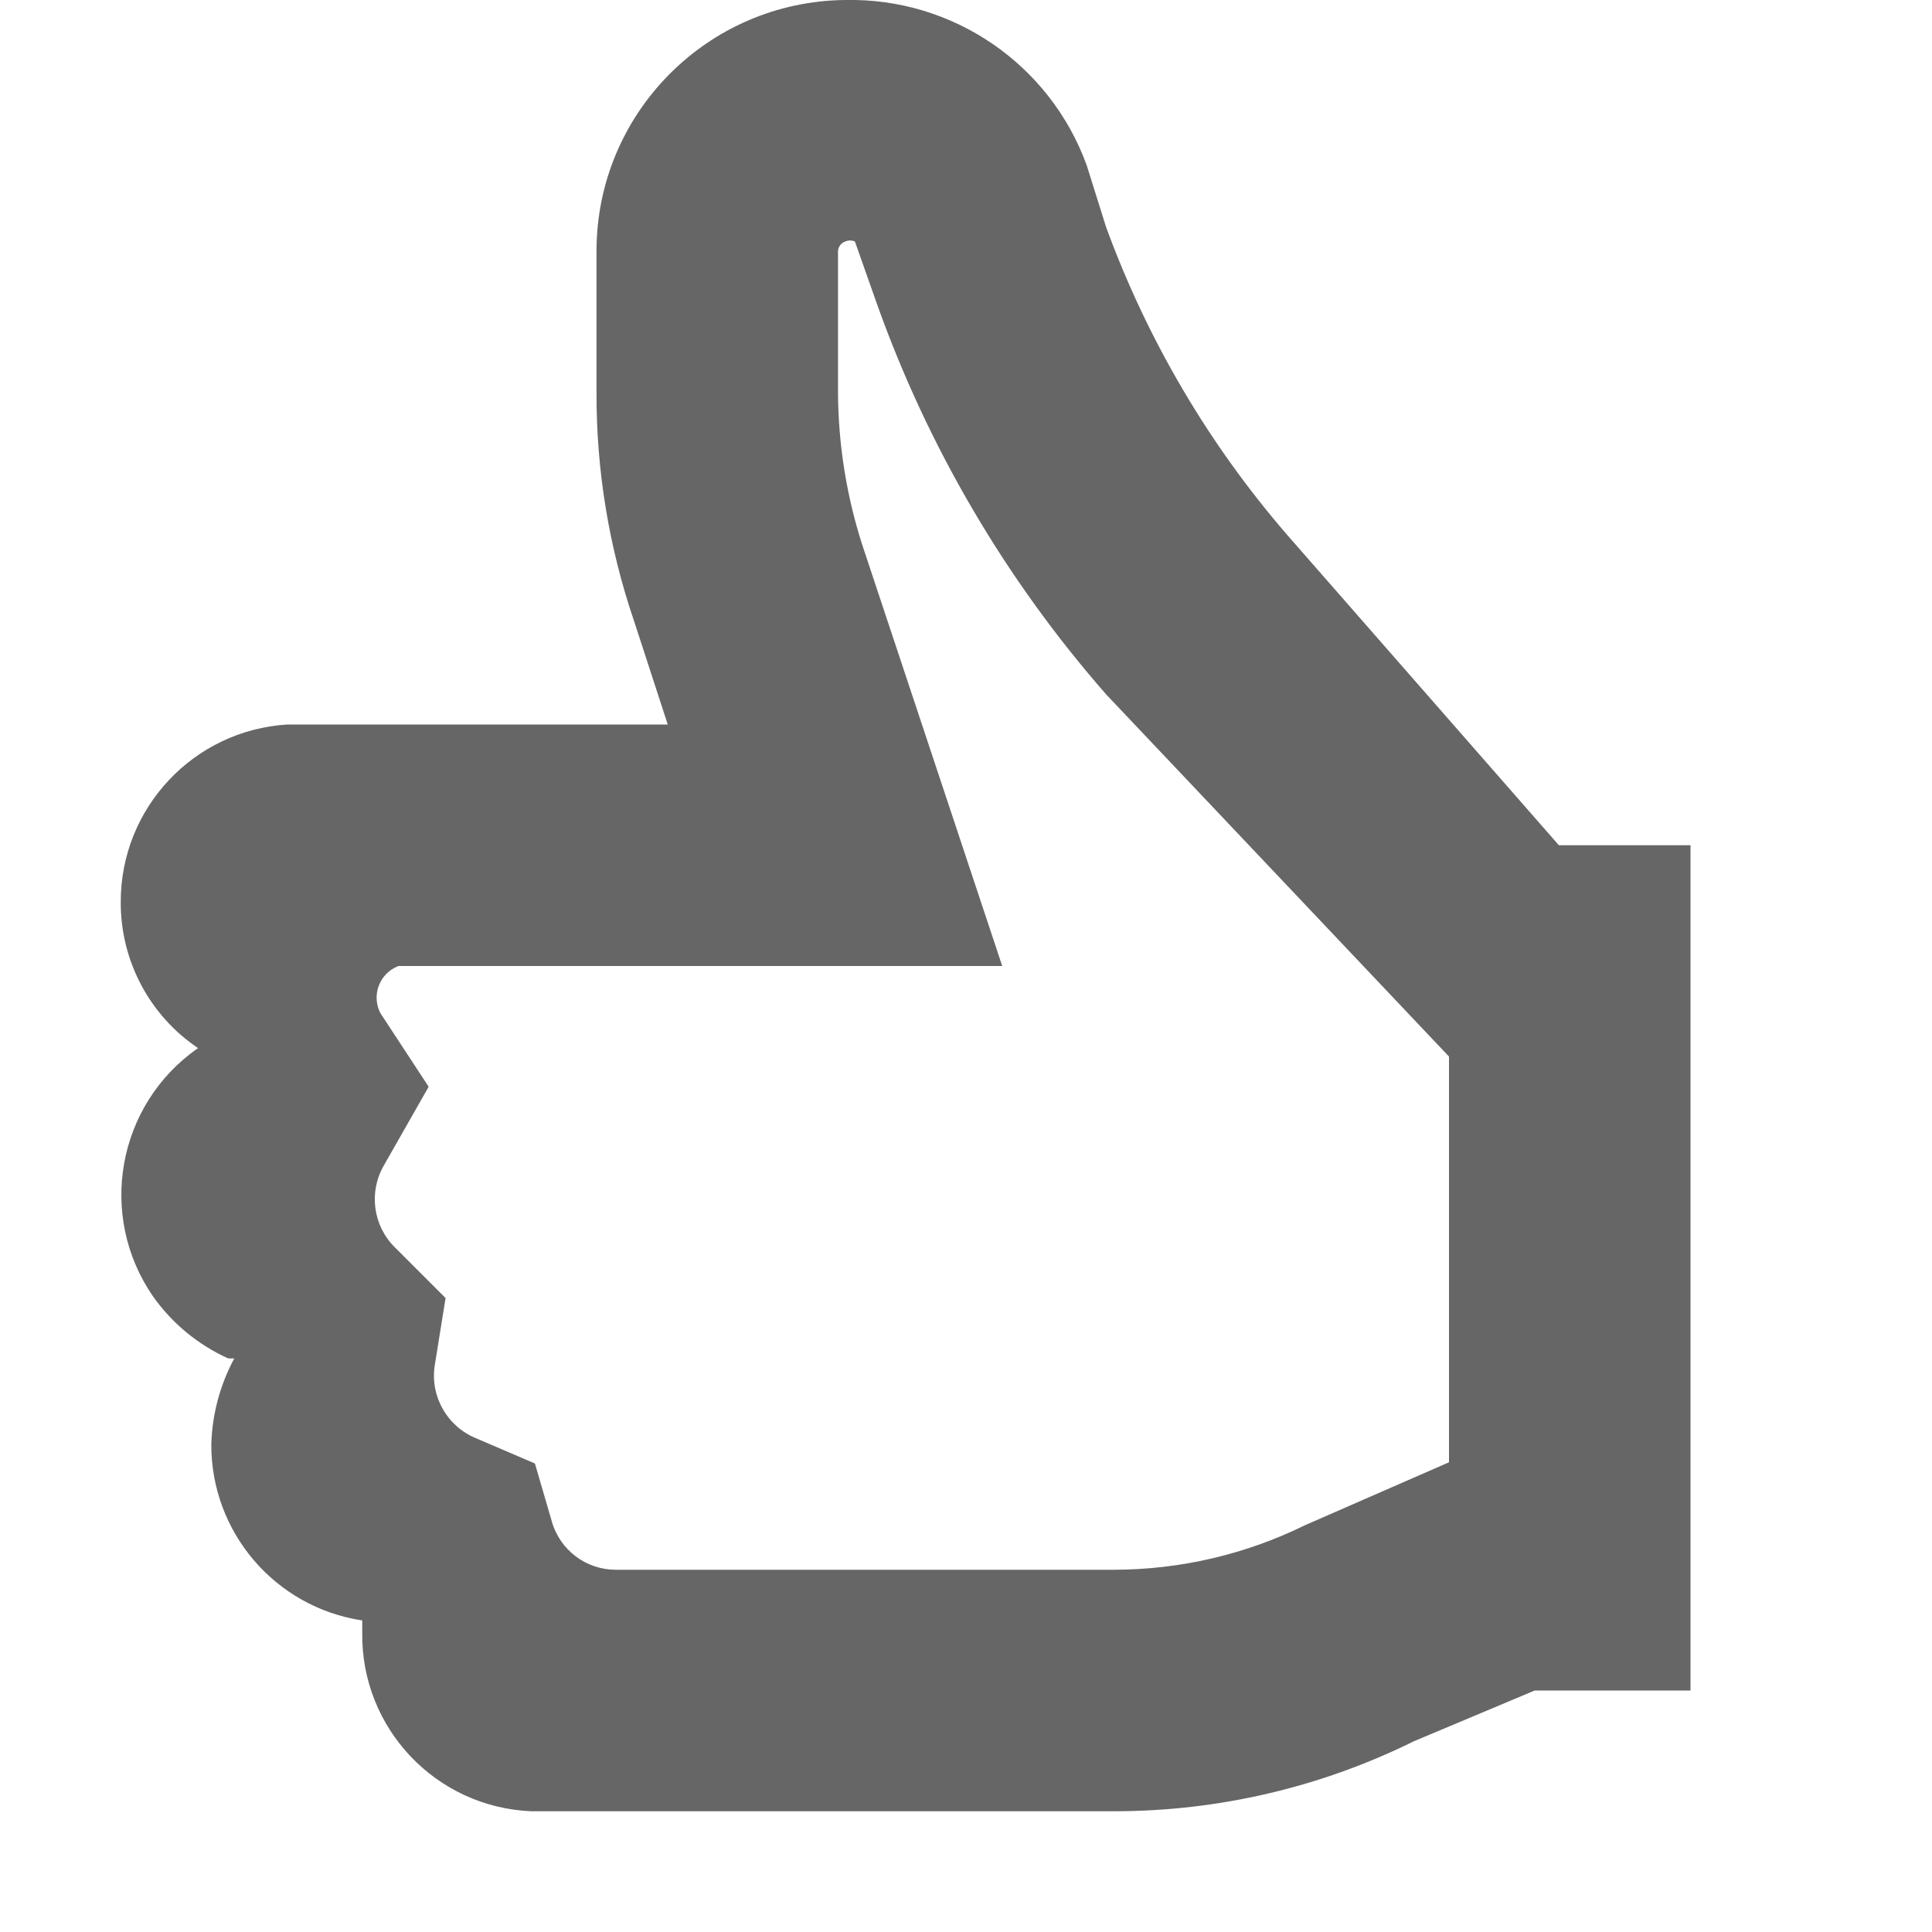
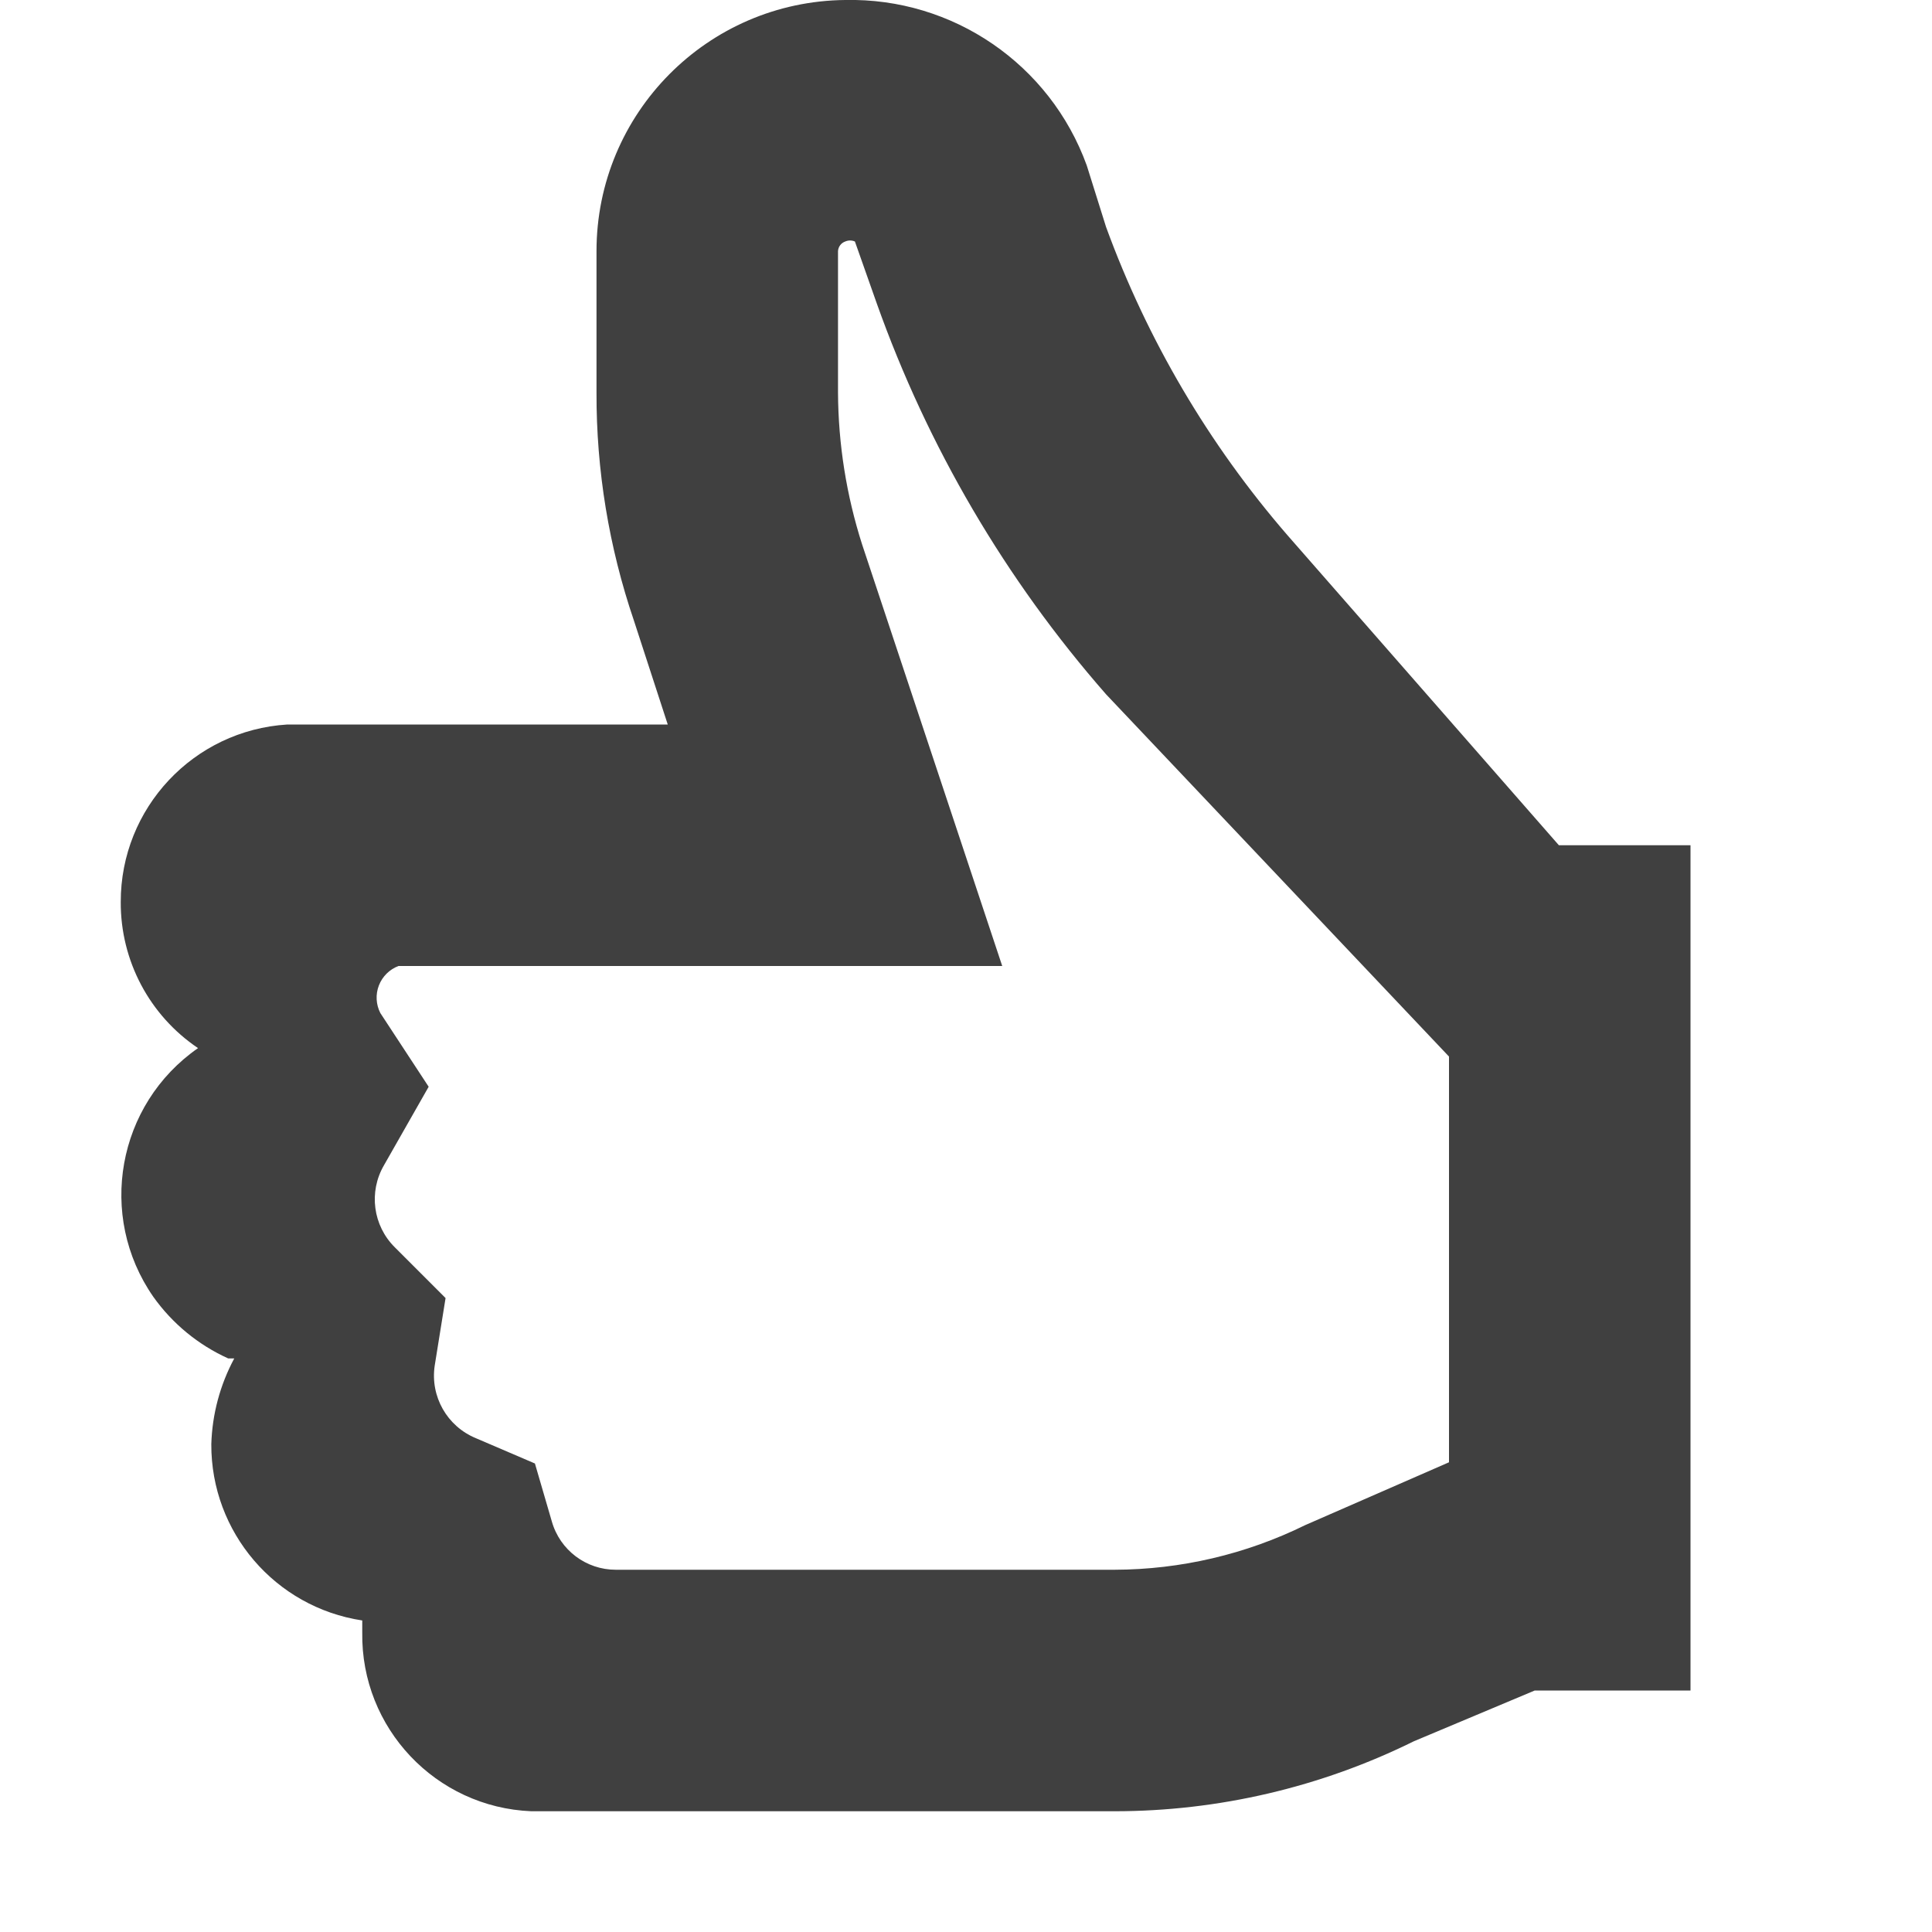
- <svg xmlns="http://www.w3.org/2000/svg" id="thumbs-up-outline-small" fill="#00000099" aria-hidden="true" data-supported-dps="16x16" viewBox="0 0 16 16" data-token-id="289" width="16" height="16" class="a4e72a0b b532df19 _751ee3fd fa5073c7 _2cb13027 de9960af" data--h-bstatus="0OBSERVED">
+ <svg xmlns="http://www.w3.org/2000/svg" id="thumbs-up-outline-small" fill="#000000bf" aria-hidden="true" data-supported-dps="16x16" viewBox="0 0 16 16" data-token-id="289" width="16" height="16" class="a4e72a0b b532df19 _751ee3fd fa5073c7 _2cb13027 de9960af" data--h-bstatus="0OBSERVED">
  <path d="m12.91 7-2.25-2.57a8.2 8.2 0 0 1-1.5-2.55L9 1.37A2.08 2.08 0 0 0 7 0a2.08 2.08 0 0 0-2.06 2.08v1.17a5.8 5.8 0 0 0 .31 1.89l.28.86H2.38A1.47 1.47 0 0 0 1 7.47a1.45 1.45 0 0 0 .64 1.21 1.48 1.48 0 0 0-.37 2.06 1.54 1.54 0 0 0 .62.51h.05a1.6 1.6 0 0 0-.19.71A1.47 1.47 0 0 0 3 13.42v.1A1.46 1.46 0 0 0 4.4 15h4.83a5.6 5.6 0 0 0 2.48-.58l1-.42H14V7zM12 12.11l-1.19.52a3.6 3.6 0 0 1-1.58.37H5.1a.55.55 0 0 1-.53-.4l-.14-.48-.49-.21a.56.56 0 0 1-.34-.6l.09-.56-.42-.42a.56.56 0 0 1-.09-.68L3.55 9l-.4-.61A.28.28 0 0 1 3.3 8h5L7.14 4.51a4.2 4.2 0 0 1-.2-1.26V2.08A.09.09 0 0 1 7 2a.1.1 0 0 1 .08 0l.18.51a10 10 0 0 0 1.9 3.24l2.84 3z" data--h-bstatus="0OBSERVED" />
</svg>
